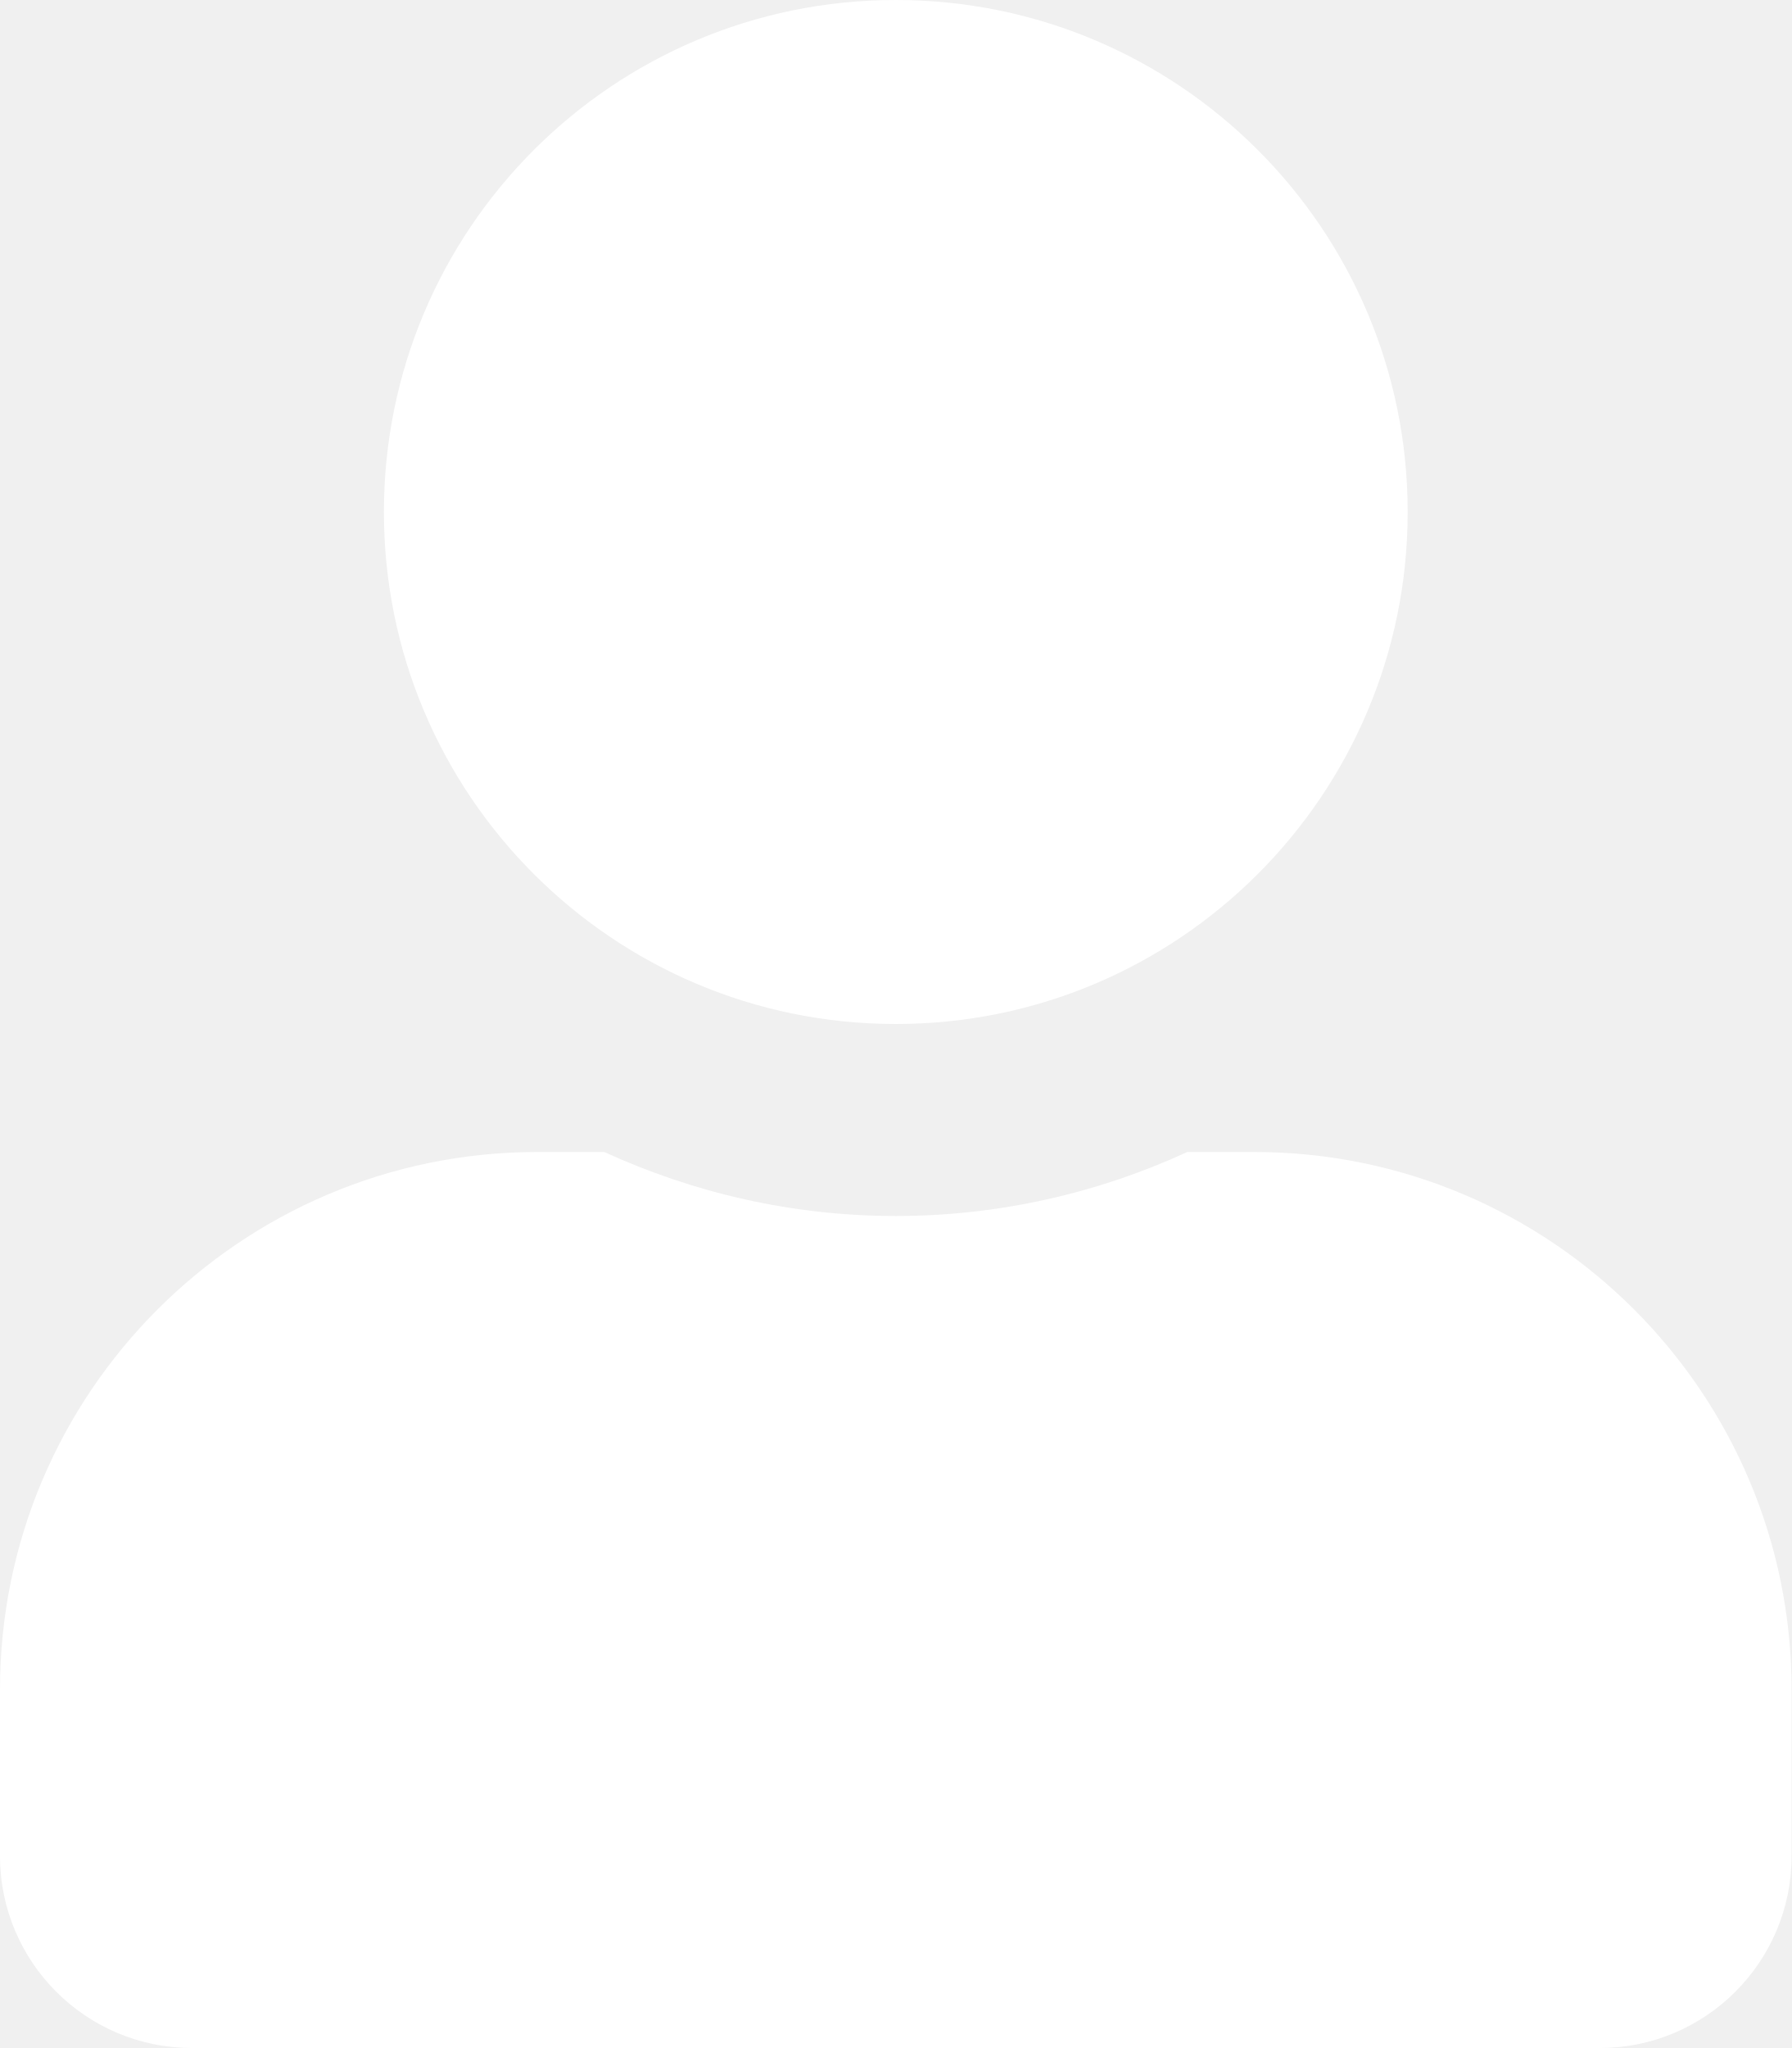
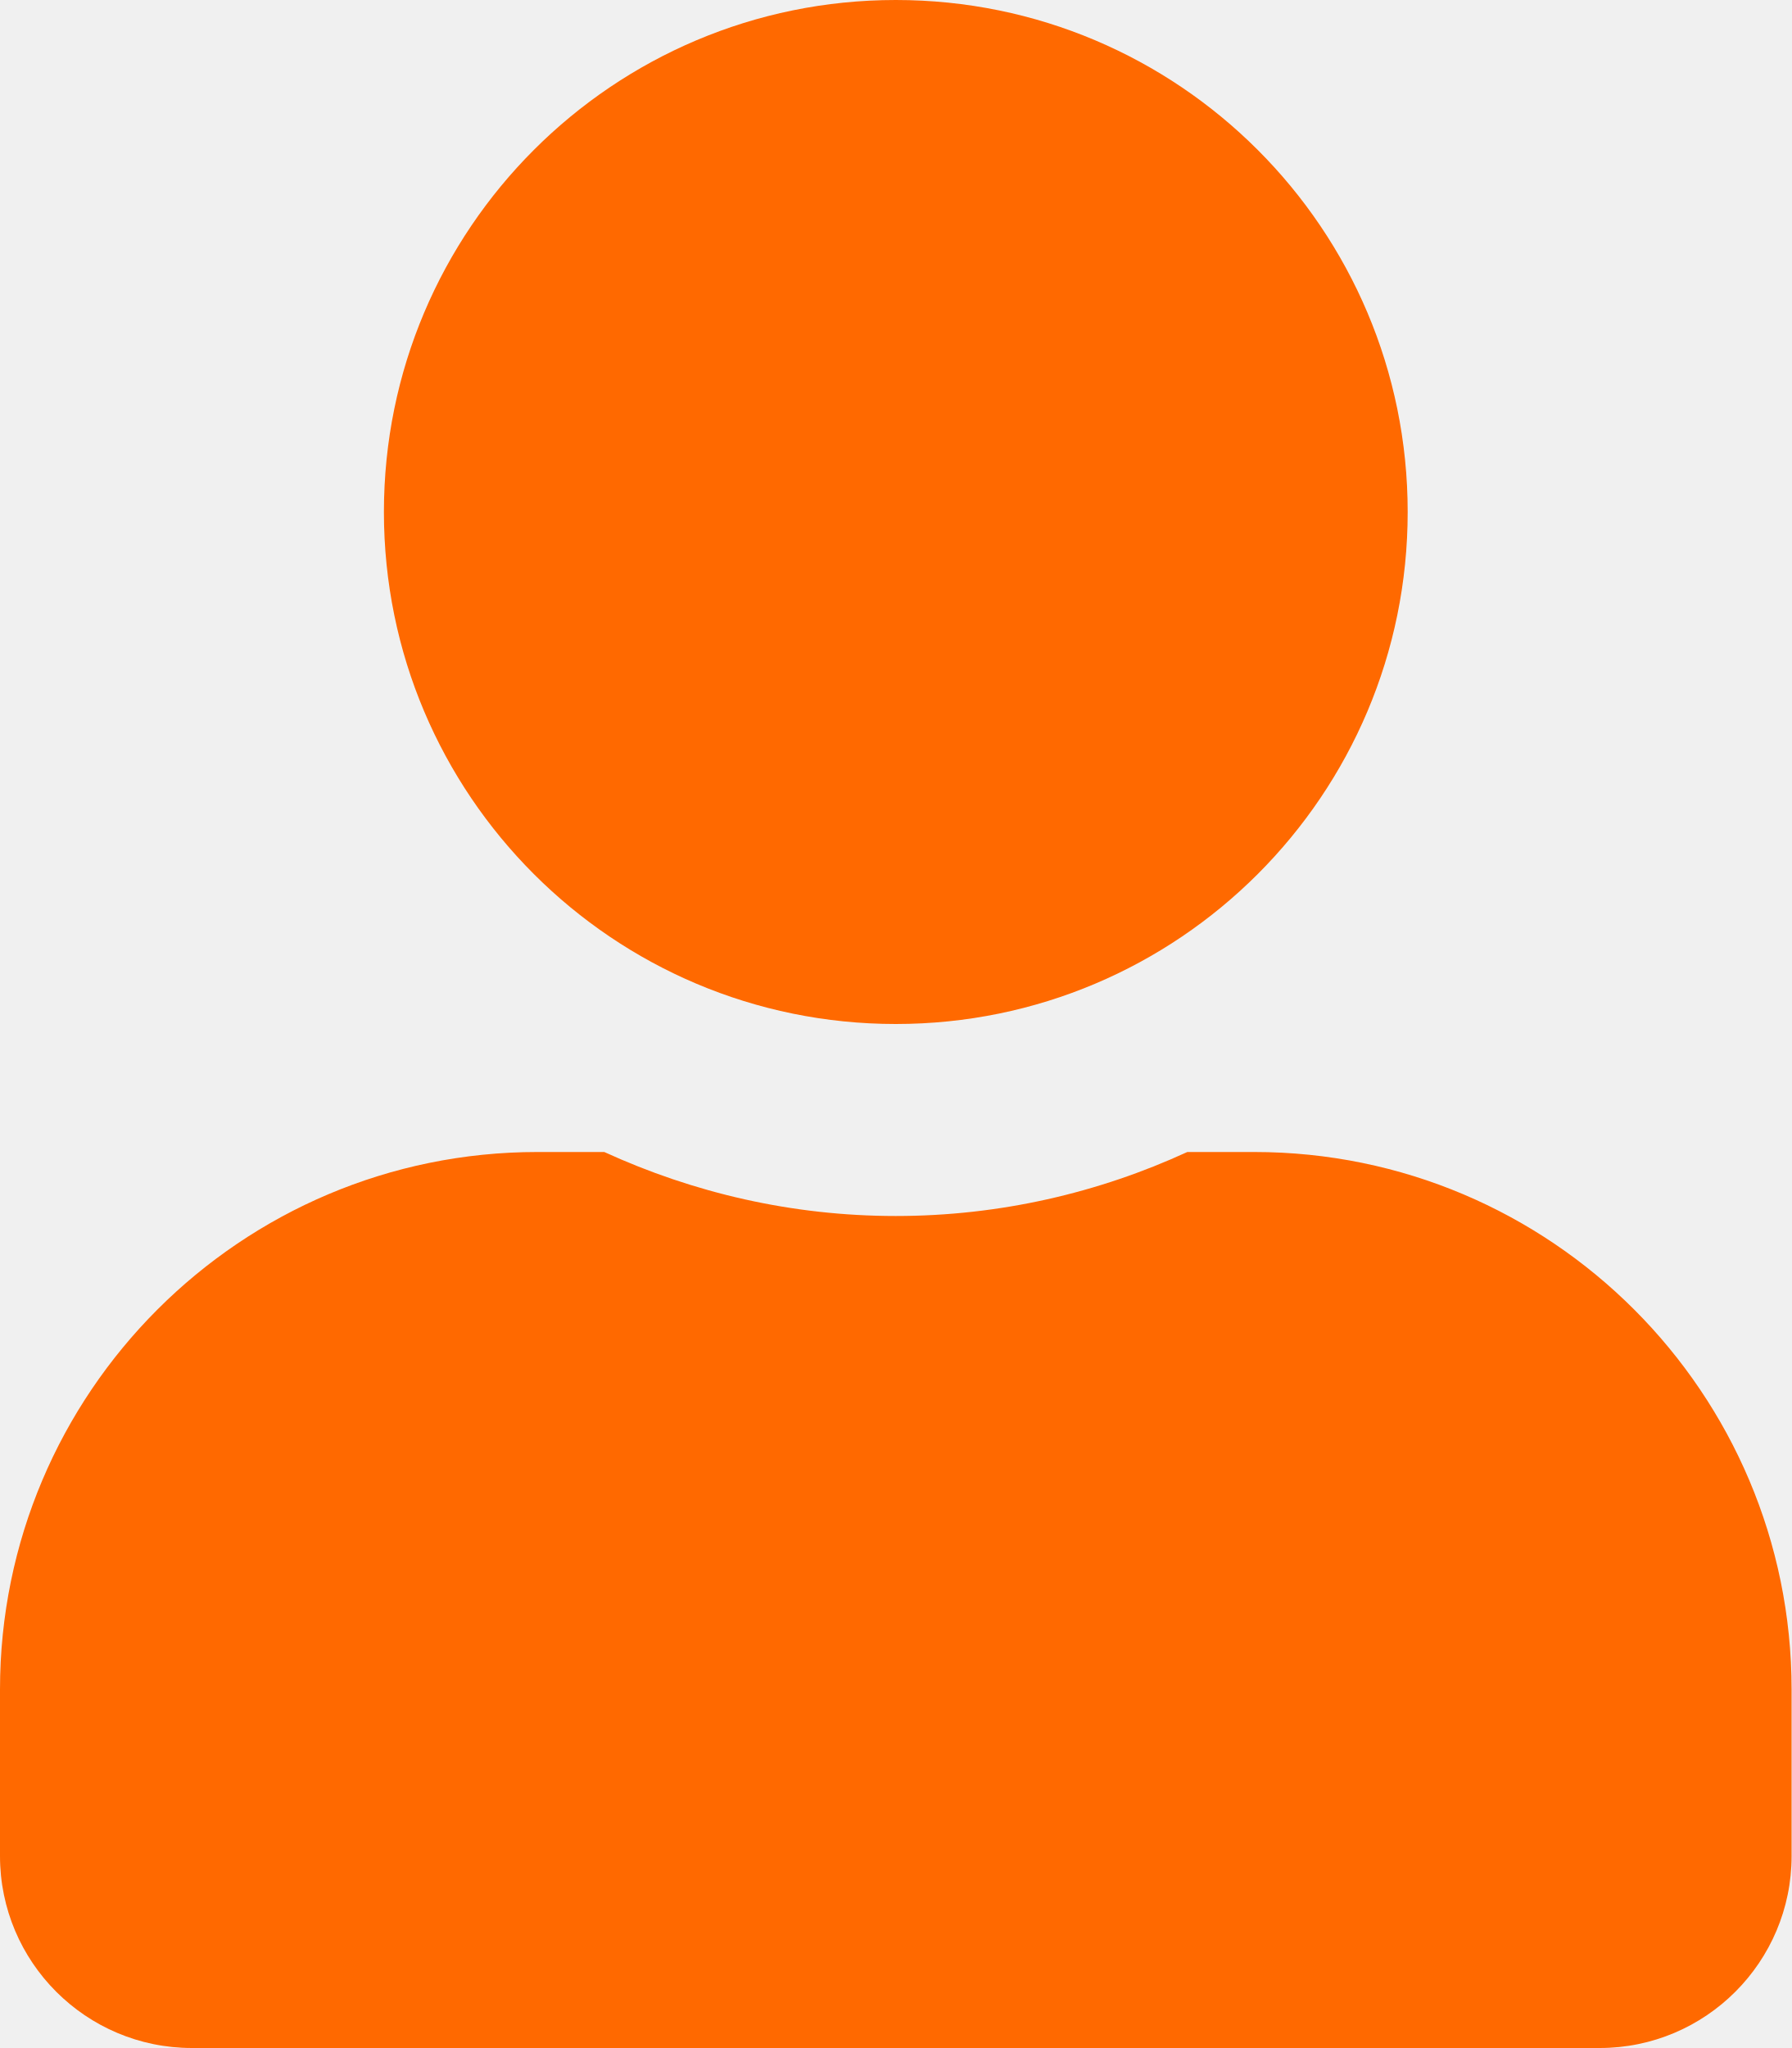
<svg xmlns="http://www.w3.org/2000/svg" aria-hidden="true" focusable="false" data-prefix="fas" data-icon="user" class="svg-inline--fa fa-user fa-w-14" role="img" viewBox="0 0 448 512">
-   <path fill="#fff" d="M224 256c70.7 0 128-57.3 128-128S294.7 0 224 0 96 57.3 96 128s57.3 128 128 128zm89.6 32h-16.7c-22.2 10.2-46.9 16-72.9 16s-50.6-5.8-72.9-16h-16.7C60.2 288 0 348.2 0 422.4V464c0 26.5 21.5 48 48 48h352c26.5 0 48-21.5 48-48v-41.6c0-74.2-60.2-134.4-134.4-134.4z" />
+   <path fill="#ff6900" d="M224 256c70.7 0 128-57.3 128-128S294.7 0 224 0 96 57.3 96 128s57.3 128 128 128zm89.6 32h-16.7c-22.2 10.2-46.9 16-72.9 16s-50.6-5.8-72.9-16h-16.7C60.2 288 0 348.2 0 422.4V464c0 26.5 21.5 48 48 48h352c26.5 0 48-21.5 48-48v-41.6c0-74.2-60.2-134.4-134.4-134.4z" />
</svg>
